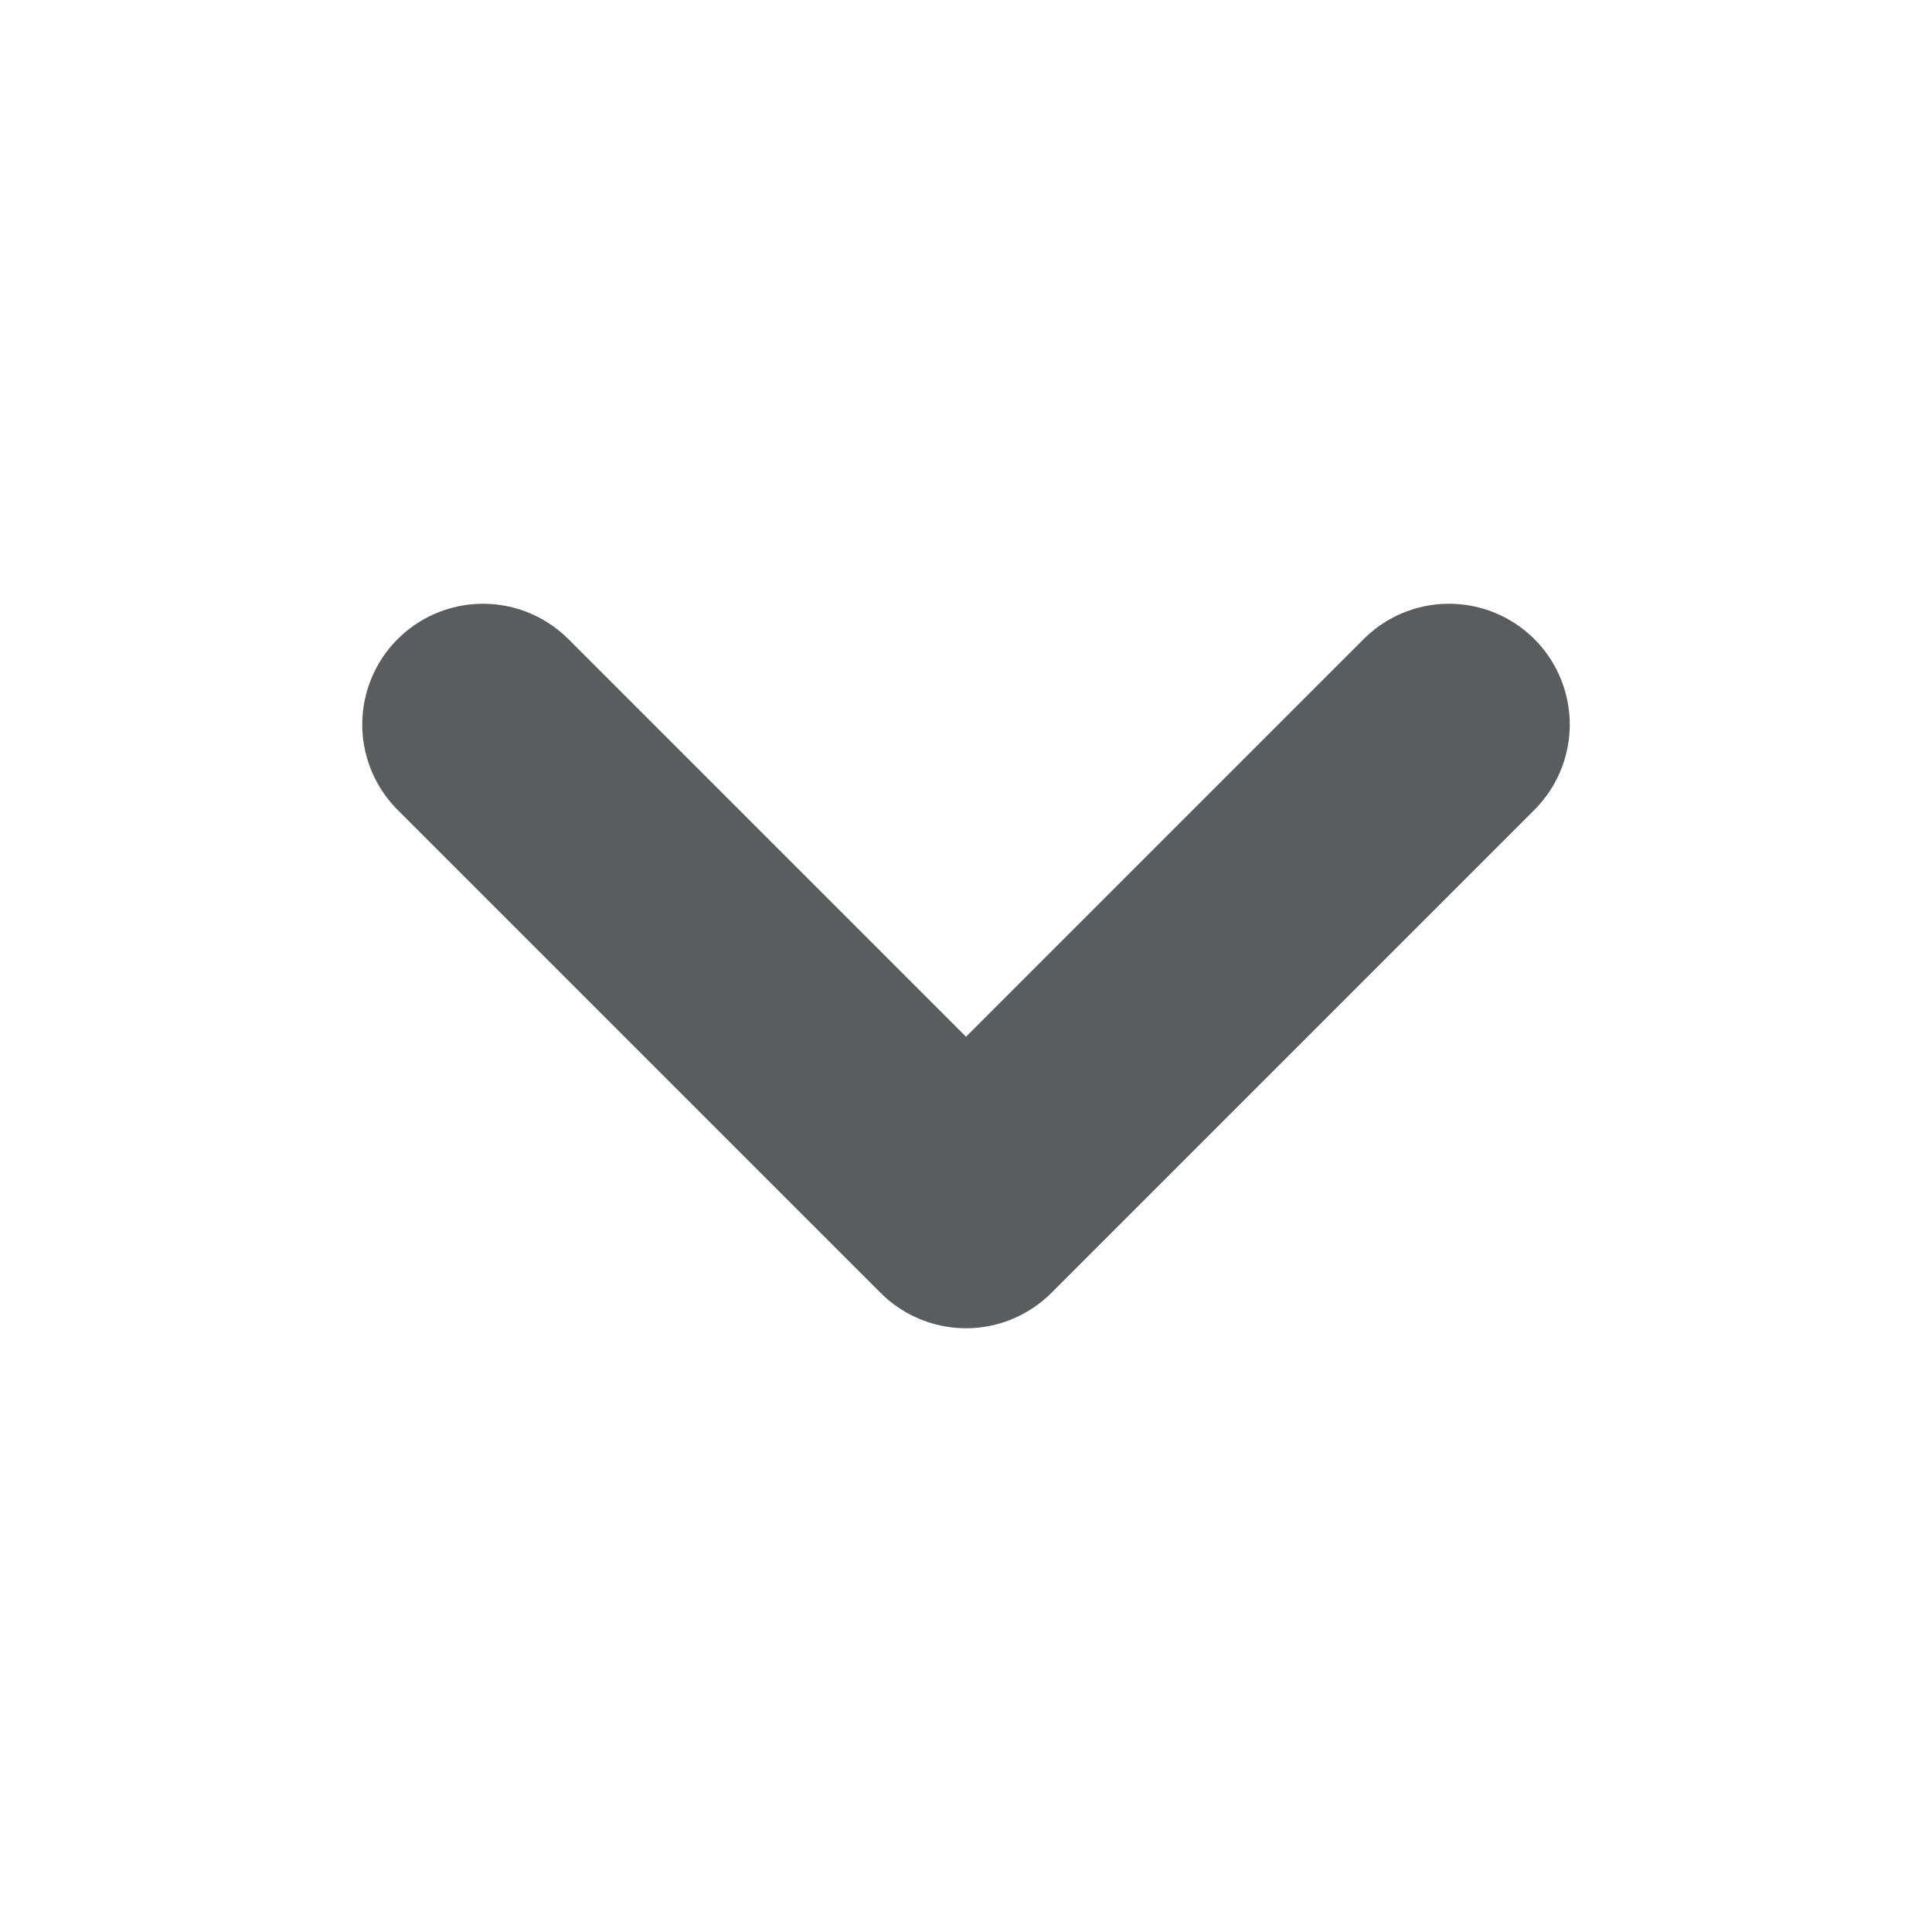
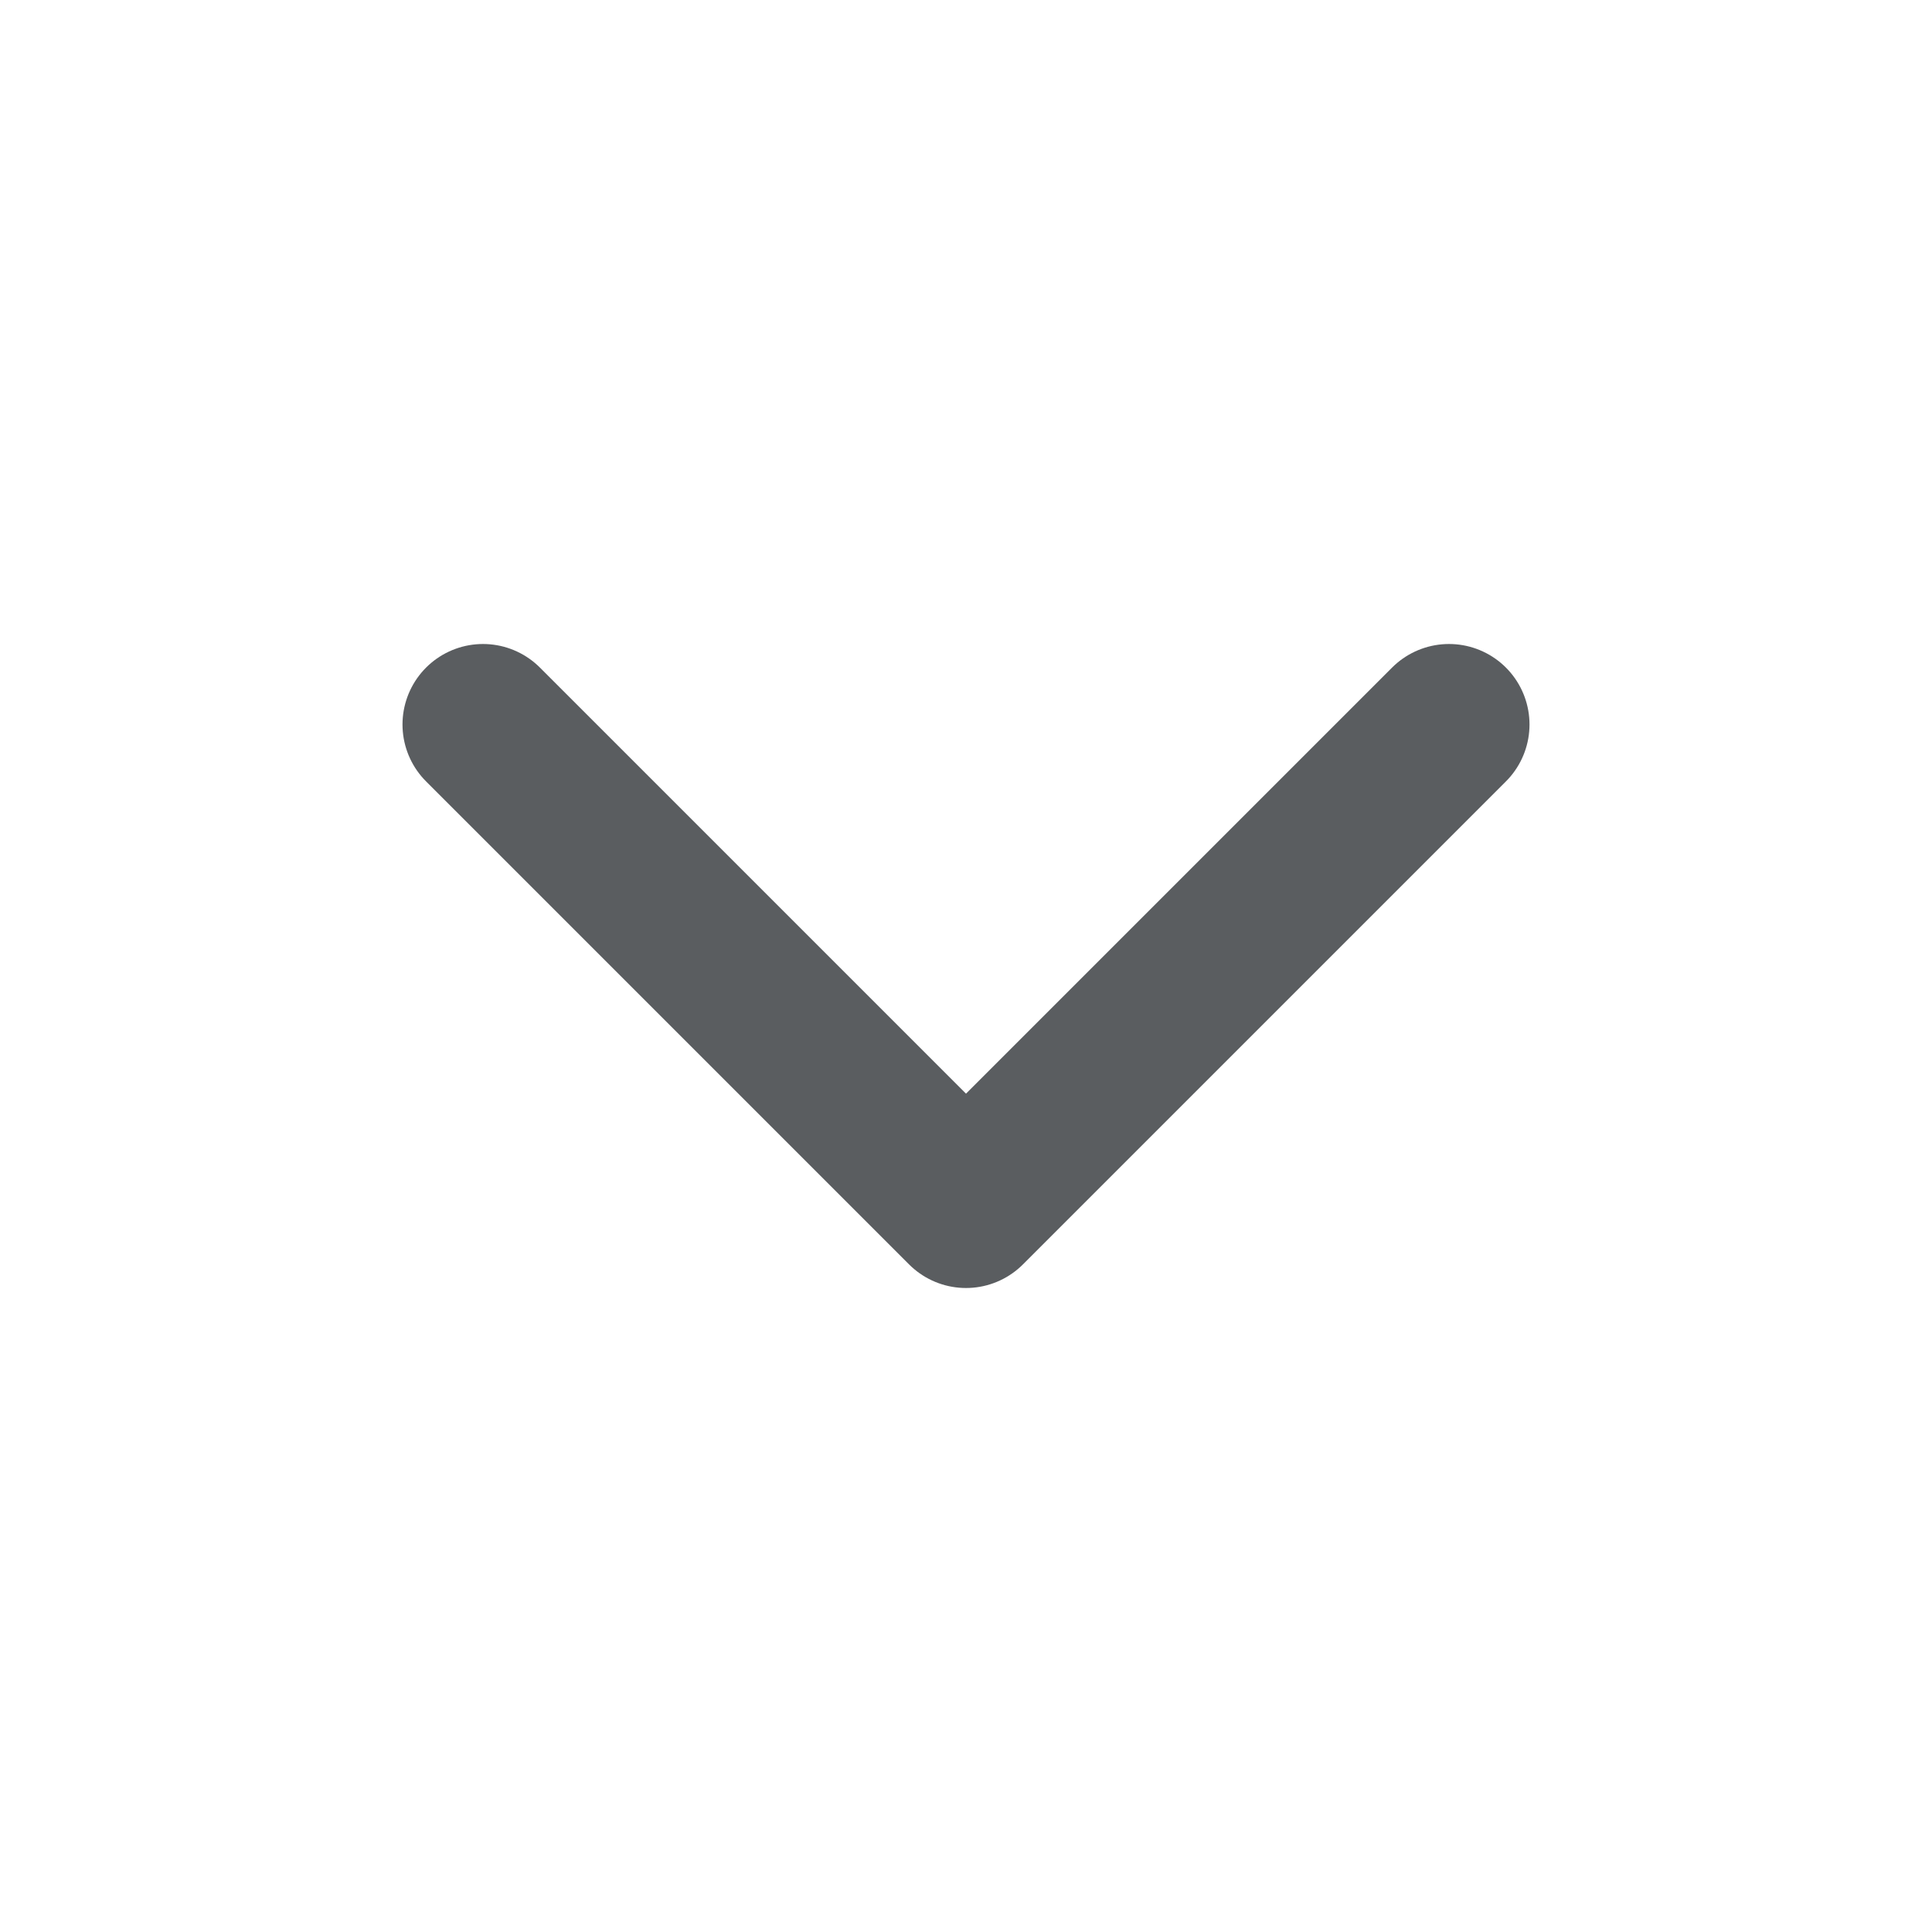
- <svg xmlns="http://www.w3.org/2000/svg" width="16" height="16" viewBox="0 0 16 16" fill="none">
-   <path d="M4 6L8 10L12 6" stroke="#5A5D60" stroke-width="2" stroke-linecap="round" stroke-linejoin="round" />
+ <svg xmlns="http://www.w3.org/2000/svg" width="800px" height="800px" viewBox="0 0 24 24" fill="none" stroke="#5A5D60">
+   <g id="SVGRepo_bgCarrier" stroke-width="0" />
+   <g id="SVGRepo_tracerCarrier" stroke-linecap="round" stroke-linejoin="round" />
+   <g id="SVGRepo_iconCarrier">
+     <path d="M6 9L12 15L18 9" stroke="#5A5D60" stroke-width="2" stroke-linecap="round" stroke-linejoin="round" />
+   </g>
</svg>
